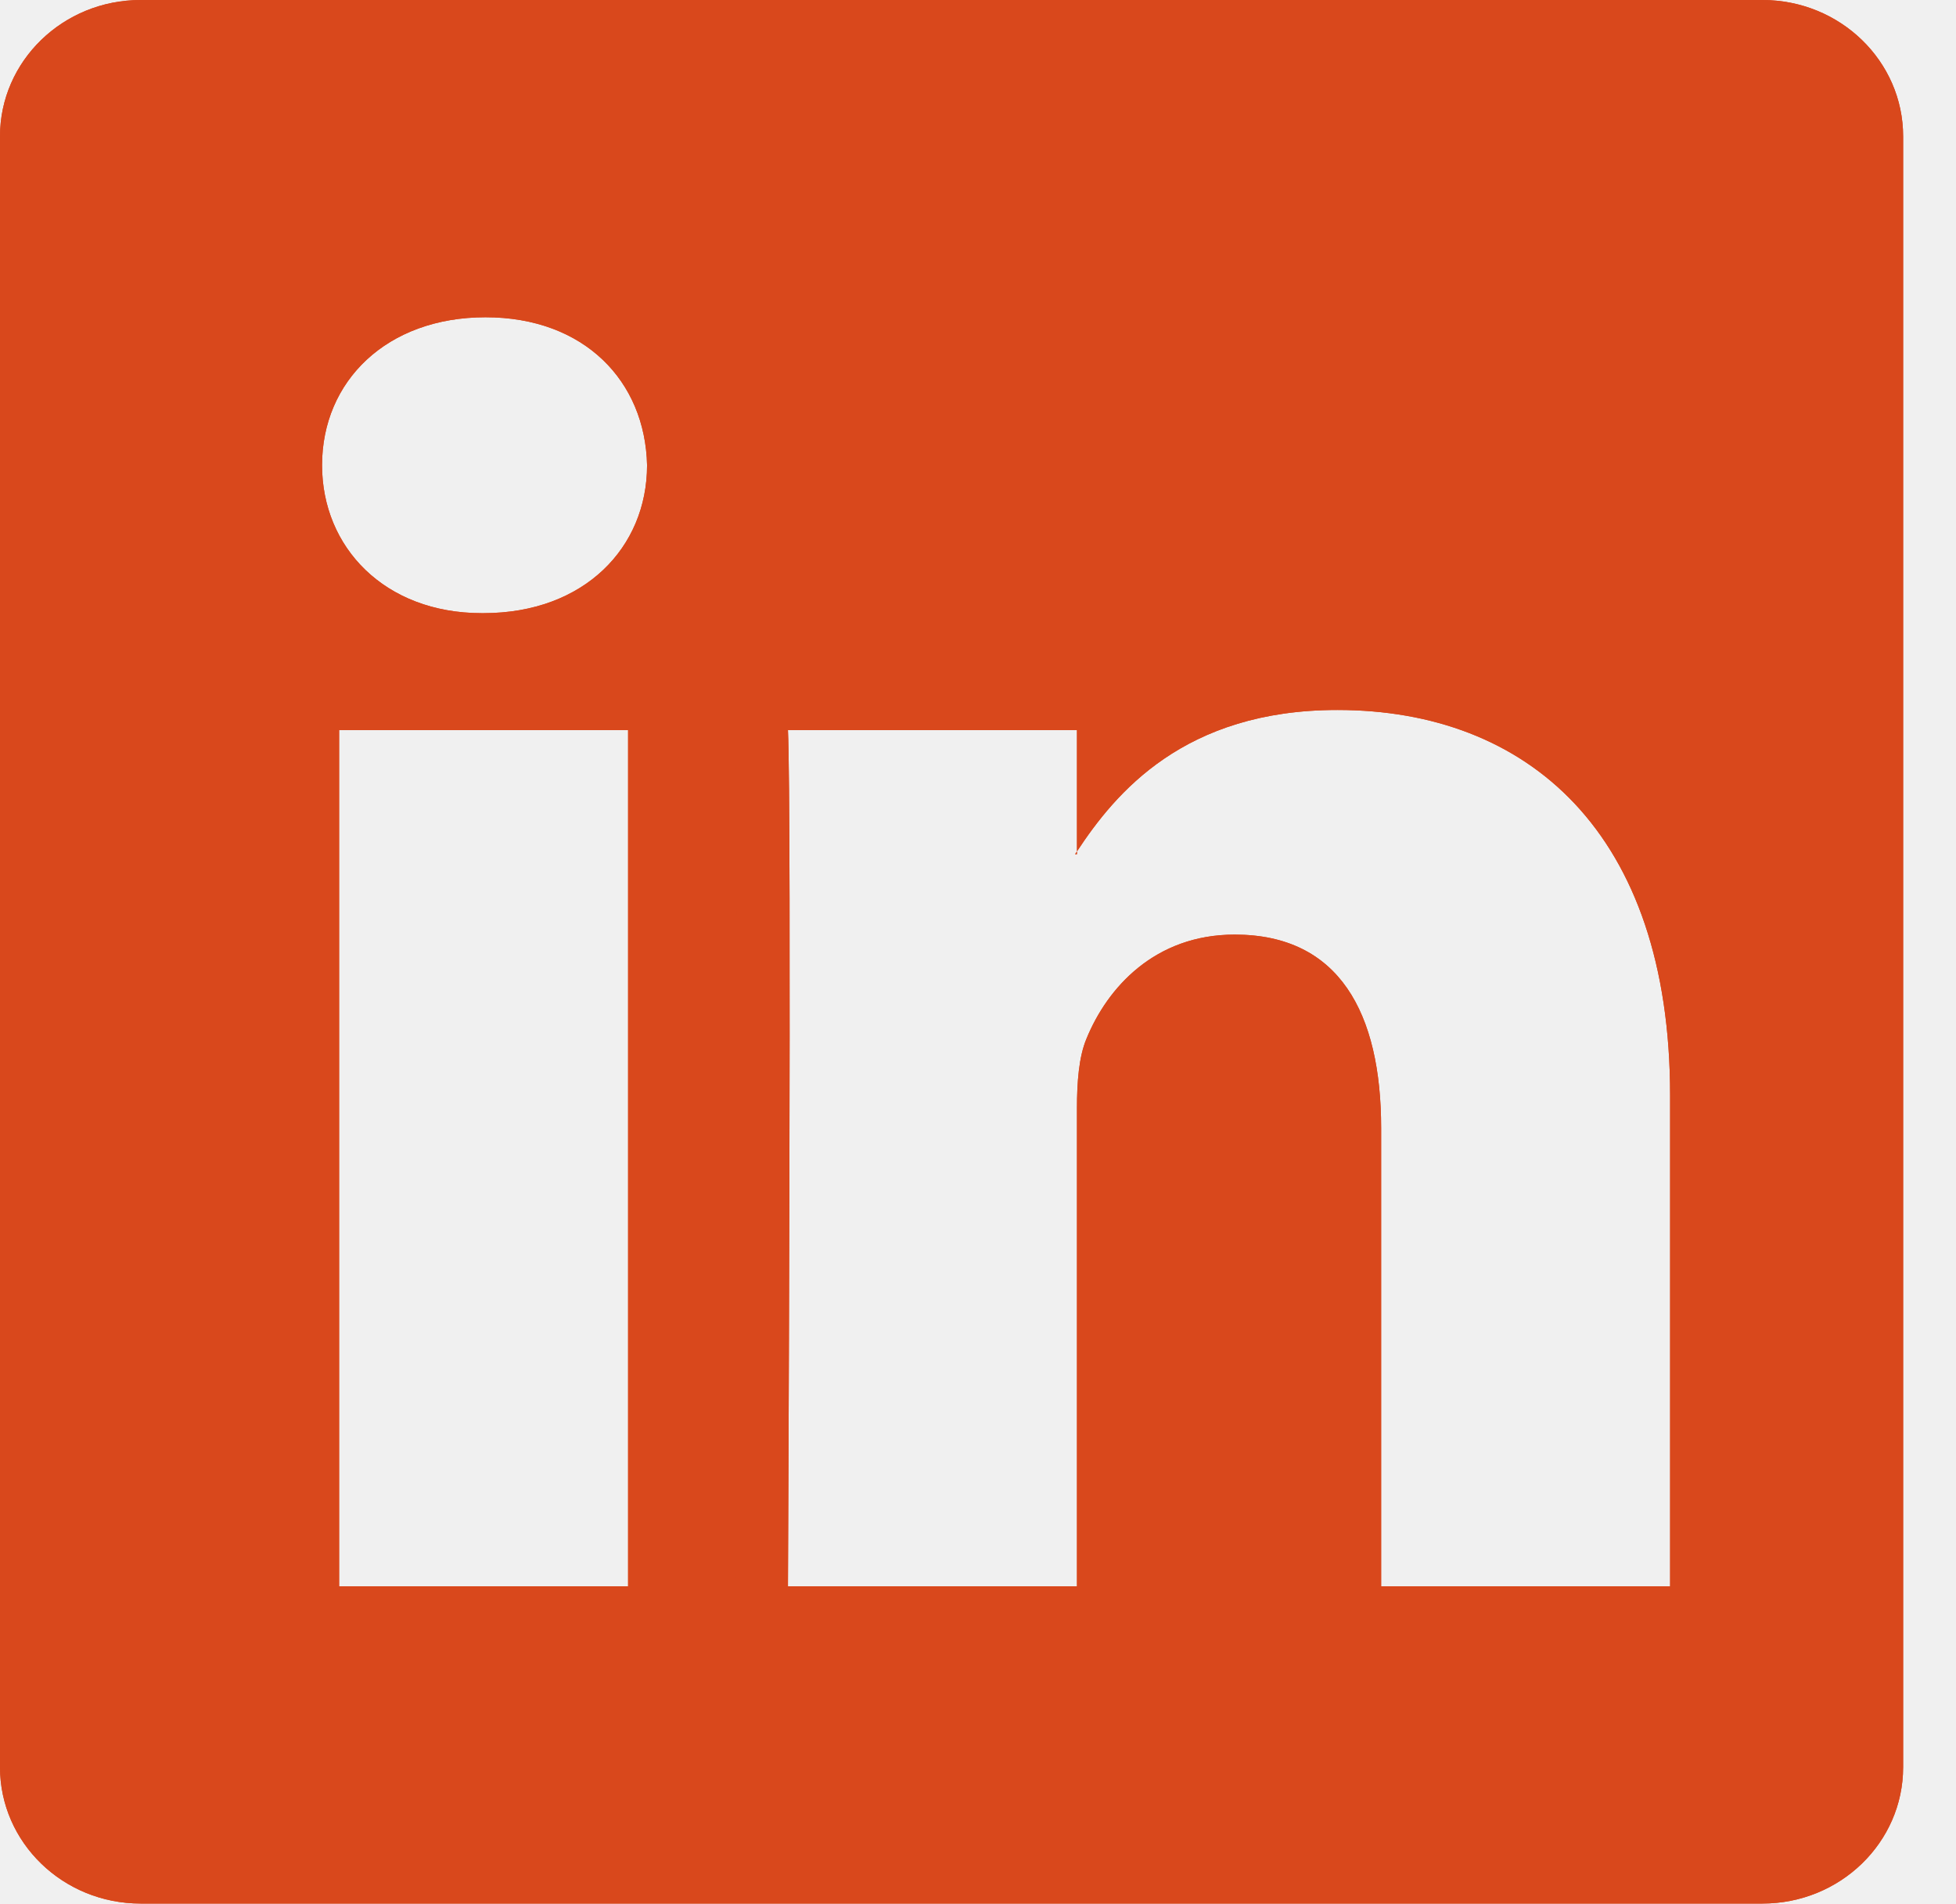
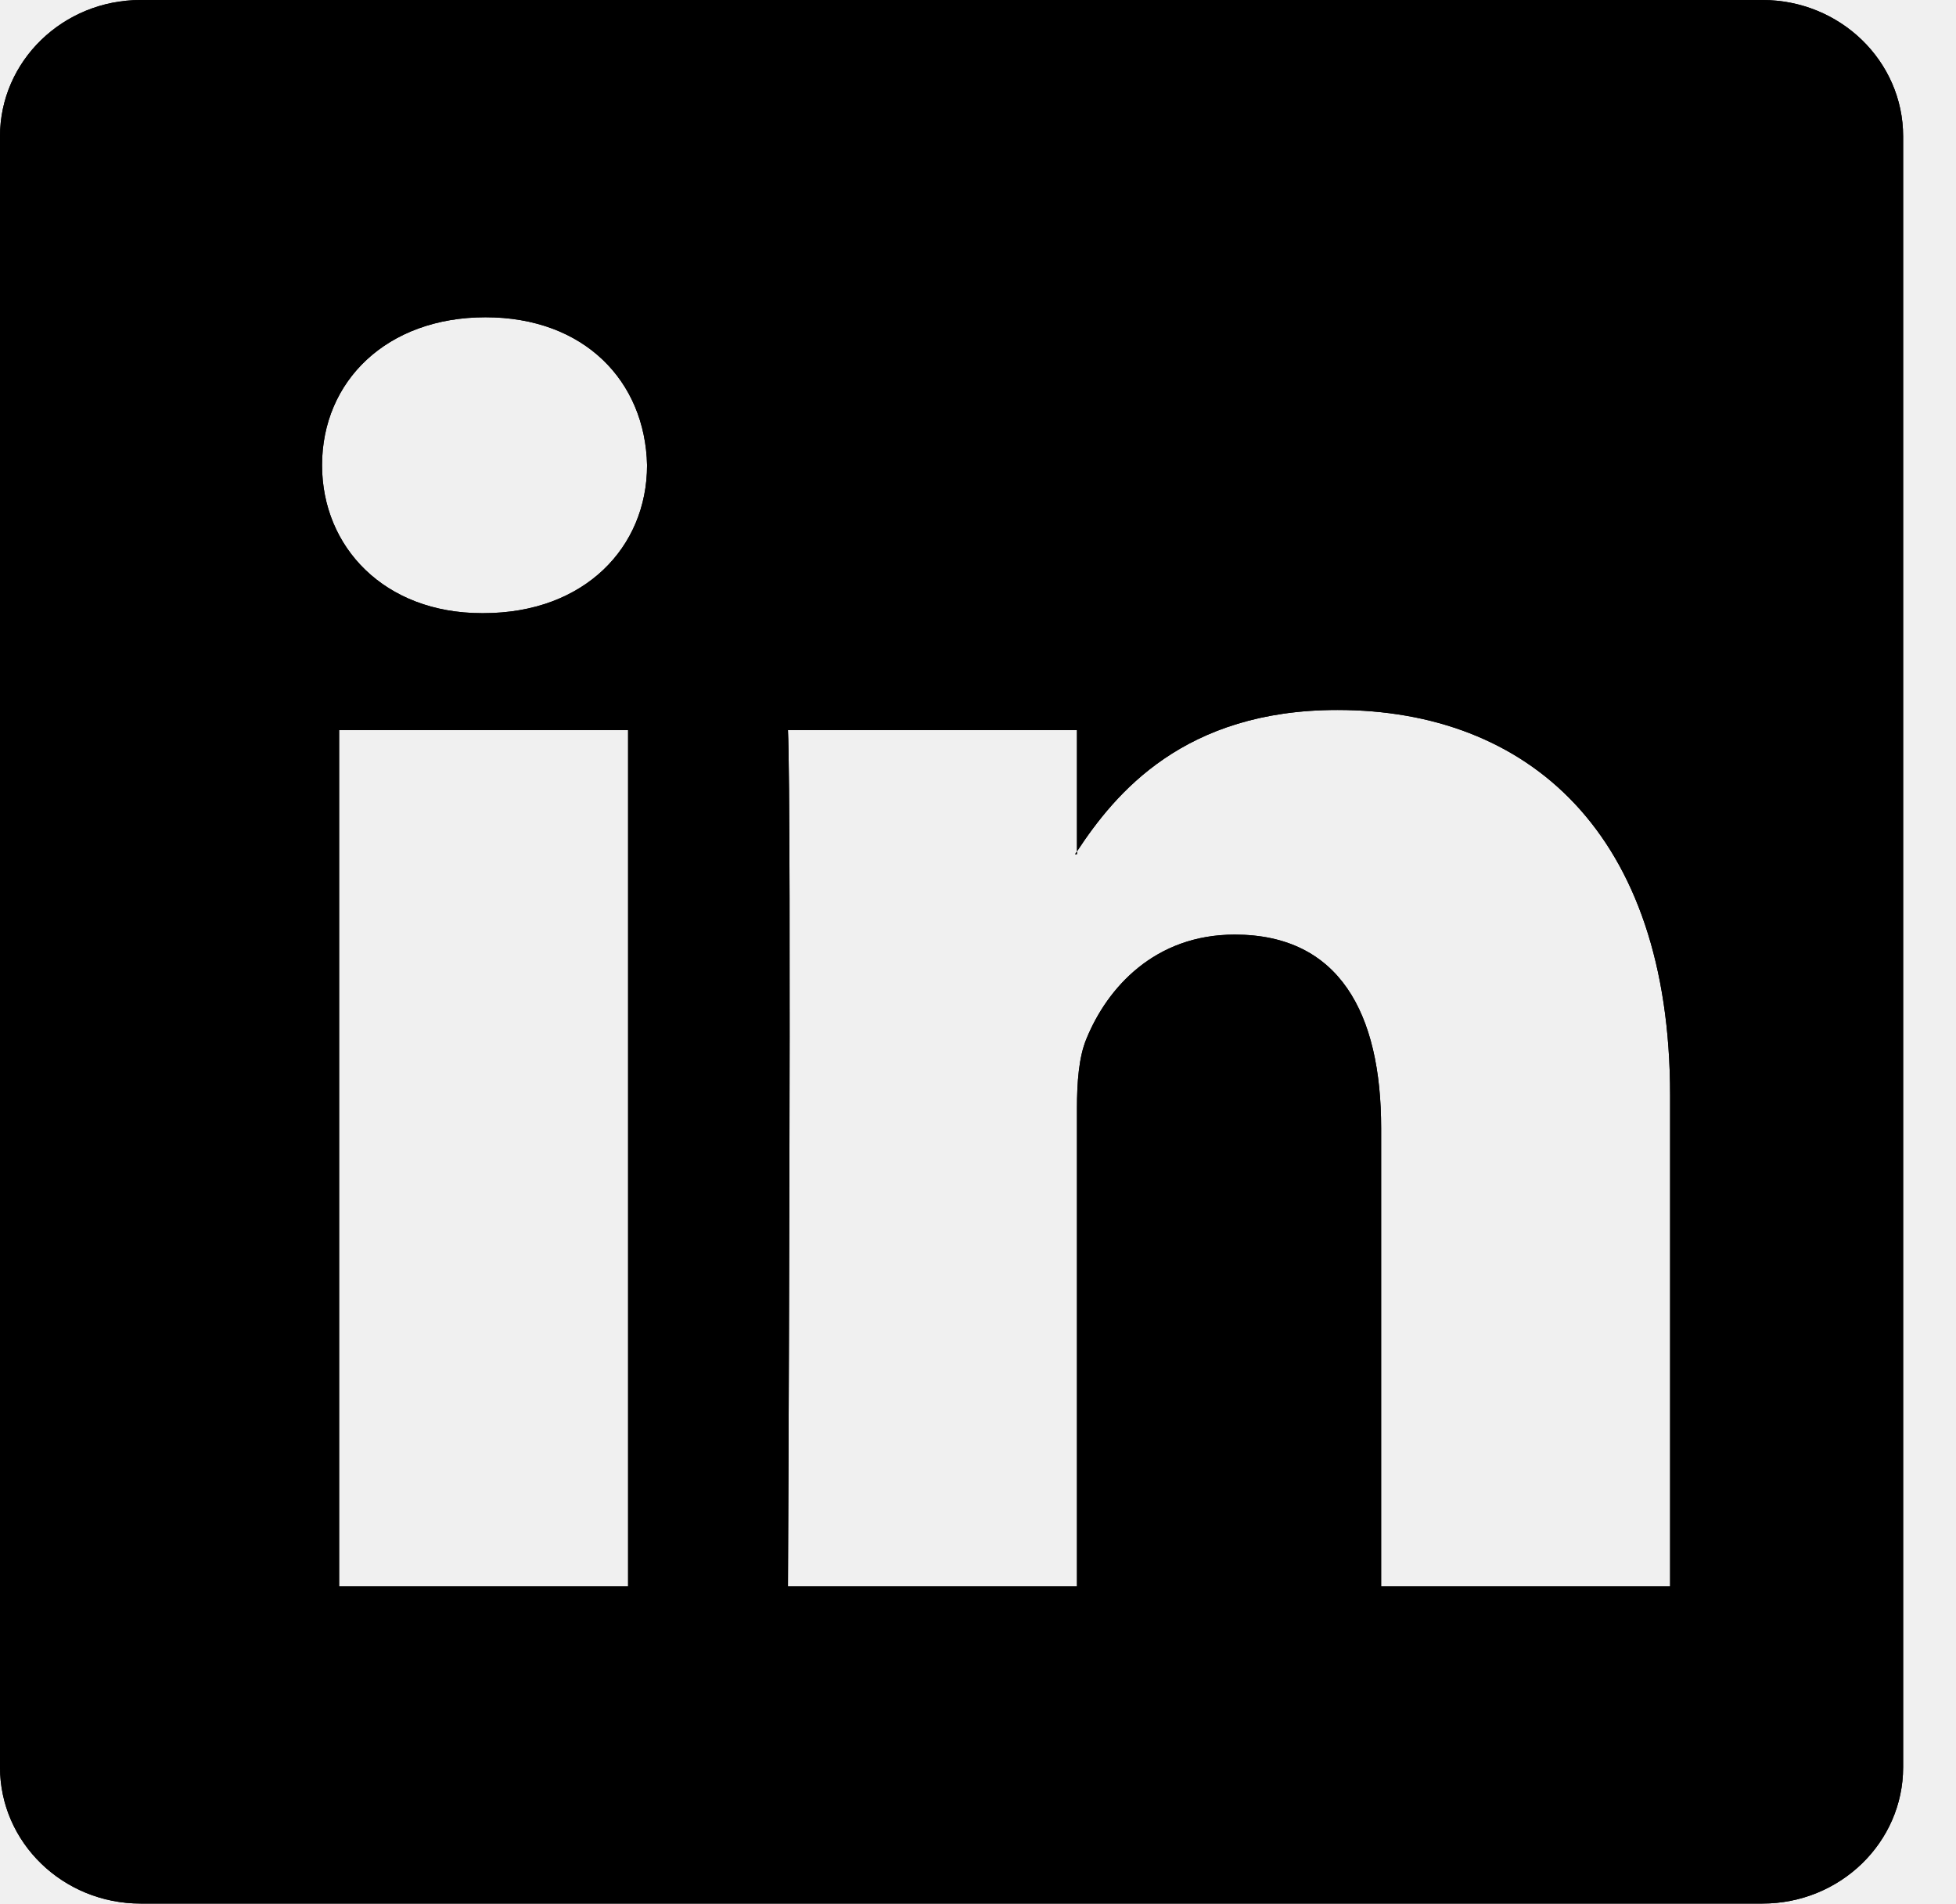
- <svg xmlns="http://www.w3.org/2000/svg" width="37" height="36" viewBox="0 0 37 36" fill="none">
+ <svg xmlns="http://www.w3.org/2000/svg" width="37" height="36" viewBox="0 0 37 36">
  <mask id="path-1-inside-1_4101_488" fill="white">
    <path d="M33.339 0C34.808 0 36 1.155 36 2.579V33.421C36 34.845 34.808 36 33.339 36H2.66C1.191 36 0 34.845 0 33.421V2.579C0 1.155 1.191 0 2.66 0H33.339ZM6.415 30H11.881V13.807H6.415V30ZM25.298 13.427C22.396 13.427 21.098 14.999 20.372 16.102V13.807H14.905C14.977 15.327 14.905 30 14.905 30H20.372V20.957C20.372 20.473 20.407 19.989 20.552 19.644C20.947 18.677 21.846 17.675 23.356 17.675C25.334 17.675 26.126 19.16 26.126 21.337V30H31.592V20.715C31.592 15.741 28.894 13.427 25.298 13.427ZM20.372 16.155H20.336C20.347 16.138 20.36 16.12 20.372 16.102V16.155ZM9.184 6C7.314 6 6.092 7.209 6.092 8.798C6.092 10.352 7.278 11.596 9.112 11.596H9.147C11.054 11.596 12.24 10.352 12.24 8.798C12.205 7.209 11.054 6 9.184 6Z" />
  </mask>
-   <path d="M33.339 0C34.808 0 36 1.155 36 2.579V33.421C36 34.845 34.808 36 33.339 36H2.66C1.191 36 0 34.845 0 33.421V2.579C0 1.155 1.191 0 2.66 0H33.339ZM6.415 30H11.881V13.807H6.415V30ZM25.298 13.427C22.396 13.427 21.098 14.999 20.372 16.102V13.807H14.905C14.977 15.327 14.905 30 14.905 30H20.372V20.957C20.372 20.473 20.407 19.989 20.552 19.644C20.947 18.677 21.846 17.675 23.356 17.675C25.334 17.675 26.126 19.16 26.126 21.337V30H31.592V20.715C31.592 15.741 28.894 13.427 25.298 13.427ZM20.372 16.155H20.336C20.347 16.138 20.36 16.12 20.372 16.102V16.155ZM9.184 6C7.314 6 6.092 7.209 6.092 8.798C6.092 10.352 7.278 11.596 9.112 11.596H9.147C11.054 11.596 12.24 10.352 12.24 8.798C12.205 7.209 11.054 6 9.184 6Z" fill="#D9481C" />
-   <path d="M6.415 30H5.415V31H6.415V30ZM11.881 30V31H12.881V30H11.881ZM11.881 13.807H12.881V12.807H11.881V13.807ZM6.415 13.807V12.807H5.415V13.807H6.415ZM25.298 13.427L25.298 12.427L25.298 12.427L25.298 13.427ZM20.372 13.807H21.372V12.807H20.372V13.807ZM14.905 13.807V12.807H13.857L13.906 13.854L14.905 13.807ZM14.905 30L13.905 29.995L13.9 31H14.905V30ZM20.372 30V31H21.372V30H20.372ZM20.552 19.644L21.475 20.029L21.477 20.022L20.552 19.644ZM23.356 17.675L23.357 16.675H23.356V17.675ZM26.126 30H25.126V31H26.126V30ZM31.592 30V31H32.592V30H31.592ZM20.372 16.155V17.155H21.372V16.155H20.372ZM20.336 16.155L19.498 15.61L18.492 17.155H20.336V16.155ZM9.184 6L9.184 5L9.184 5L9.184 6ZM6.092 8.798L5.092 8.798V8.798H6.092ZM12.24 8.798H13.24V8.787L13.24 8.775L12.24 8.798ZM33.339 0V1C34.285 1 35 1.737 35 2.579H36H37C37 0.574 35.331 -1 33.339 -1V0ZM36 2.579H35V33.421H36H37V2.579H36ZM36 33.421H35C35 34.264 34.286 35 33.339 35V36V37C35.331 37 37 35.427 37 33.421H36ZM33.339 36V35H2.66V36V37H33.339V36ZM2.66 36V35C1.714 35 1 34.264 1 33.421H0H-1C-1 35.426 0.668 37 2.66 37V36ZM0 33.421H1V2.579H0H-1V33.421H0ZM0 2.579H1C1 1.736 1.714 1 2.66 1V0V-1C0.668 -1 -1 0.574 -1 2.579H0ZM2.66 0V1H33.339V0V-1H2.66V0ZM6.415 30V31H11.881V30V29H6.415V30ZM11.881 30H12.881V13.807H11.881H10.881V30H11.881ZM11.881 13.807V12.807H6.415V13.807V14.807H11.881V13.807ZM6.415 13.807H5.415V30H6.415H7.415V13.807H6.415ZM25.298 13.427L25.298 12.427C23.652 12.427 22.404 12.877 21.456 13.525C20.521 14.163 19.929 14.956 19.537 15.553L20.372 16.102L21.207 16.652C21.541 16.146 21.962 15.601 22.583 15.177C23.19 14.762 24.043 14.427 25.298 14.427L25.298 13.427ZM20.372 16.102H21.372V13.807H20.372H19.372V16.102H20.372ZM20.372 13.807V12.807H14.905V13.807V14.807H20.372V13.807ZM14.905 13.807L13.906 13.854C13.941 14.582 13.941 18.591 13.932 22.471C13.928 24.4 13.921 26.281 13.915 27.68C13.913 28.379 13.91 28.958 13.908 29.362C13.907 29.564 13.907 29.722 13.906 29.83C13.906 29.884 13.906 29.925 13.905 29.953C13.905 29.967 13.905 29.977 13.905 29.985C13.905 29.988 13.905 29.991 13.905 29.992C13.905 29.993 13.905 29.994 13.905 29.994C13.905 29.995 13.905 29.995 13.905 29.995C13.905 29.995 13.905 29.995 14.905 30C15.905 30.005 15.905 30.005 15.905 30.005C15.905 30.005 15.905 30.004 15.905 30.004C15.905 30.004 15.905 30.003 15.905 30.002C15.905 30 15.905 29.998 15.905 29.994C15.905 29.987 15.905 29.977 15.905 29.963C15.906 29.935 15.906 29.893 15.906 29.84C15.907 29.732 15.907 29.573 15.908 29.371C15.91 28.967 15.912 28.387 15.915 27.688C15.921 26.288 15.928 24.406 15.932 22.476C15.941 18.639 15.941 14.552 15.904 13.759L14.905 13.807ZM14.905 30V31H20.372V30V29H14.905V30ZM20.372 30H21.372V20.957H20.372H19.372V30H20.372ZM20.372 20.957H21.372C21.372 20.478 21.414 20.173 21.475 20.029L20.552 19.644L19.629 19.259C19.401 19.806 19.372 20.468 19.372 20.957H20.372ZM20.552 19.644L21.477 20.022C21.773 19.297 22.38 18.675 23.356 18.675V17.675V16.675C21.313 16.675 20.12 18.056 19.626 19.265L20.552 19.644ZM23.356 17.675L23.356 18.675C24.057 18.675 24.424 18.916 24.661 19.259C24.94 19.663 25.126 20.342 25.126 21.337H26.126H27.126C27.126 20.155 26.916 19.003 26.305 18.121C25.652 17.176 24.634 16.675 23.357 16.675L23.356 17.675ZM26.126 21.337H25.126V30H26.126H27.126V21.337H26.126ZM26.126 30V31H31.592V30V29H26.126V30ZM31.592 30H32.592V20.715H31.592H30.592V30H31.592ZM31.592 20.715H32.592C32.592 18.052 31.868 15.957 30.523 14.522C29.174 13.081 27.314 12.427 25.298 12.427V13.427V14.427C26.878 14.427 28.165 14.93 29.064 15.889C29.967 16.854 30.592 18.404 30.592 20.715H31.592ZM20.372 16.155V15.155H20.336V16.155V17.155H20.372V16.155ZM20.336 16.155L21.174 16.701C21.171 16.705 21.169 16.708 21.169 16.709C21.169 16.709 21.169 16.708 21.17 16.707C21.17 16.706 21.171 16.705 21.173 16.703C21.175 16.7 21.18 16.692 21.186 16.684C21.192 16.676 21.199 16.665 21.207 16.652L20.372 16.102L19.537 15.553C19.539 15.549 19.541 15.547 19.54 15.547C19.54 15.549 19.539 15.55 19.535 15.555C19.53 15.562 19.514 15.585 19.498 15.61L20.336 16.155ZM20.372 16.102H19.372V16.155H20.372H21.372V16.102H20.372ZM9.184 6L9.184 5C8.031 5 7.004 5.376 6.256 6.07C5.505 6.768 5.092 7.737 5.092 8.798L6.092 8.798L7.092 8.798C7.092 8.27 7.29 7.84 7.617 7.536C7.948 7.229 8.467 7 9.184 7L9.184 6ZM6.092 8.798H5.092C5.092 10.941 6.764 12.596 9.112 12.596V11.596V10.596C7.792 10.596 7.092 9.762 7.092 8.798H6.092ZM9.112 11.596V12.596H9.147V11.596V10.596H9.112V11.596ZM9.147 11.596V12.596C10.322 12.596 11.352 12.209 12.095 11.507C12.839 10.804 13.24 9.837 13.24 8.798H12.24H11.24C11.24 9.312 11.048 9.745 10.722 10.053C10.396 10.361 9.879 10.596 9.147 10.596V11.596ZM12.24 8.798L13.24 8.775C13.217 7.74 12.825 6.779 12.089 6.079C11.353 5.378 10.339 5 9.184 5V6V7C9.898 7 10.395 7.227 10.71 7.527C11.026 7.828 11.228 8.267 11.241 8.82L12.24 8.798Z" fill="#D9481C" mask="url(#path-1-inside-1_4101_488)" />
+   <path d="M33.339 0C34.808 0 36 1.155 36 2.579V33.421C36 34.845 34.808 36 33.339 36H2.66C1.191 36 0 34.845 0 33.421V2.579C0 1.155 1.191 0 2.66 0H33.339ZM6.415 30H11.881V13.807H6.415V30ZM25.298 13.427C22.396 13.427 21.098 14.999 20.372 16.102V13.807H14.905C14.977 15.327 14.905 30 14.905 30H20.372V20.957C20.372 20.473 20.407 19.989 20.552 19.644C20.947 18.677 21.846 17.675 23.356 17.675C25.334 17.675 26.126 19.16 26.126 21.337V30H31.592V20.715C31.592 15.741 28.894 13.427 25.298 13.427ZM20.372 16.155H20.336C20.347 16.138 20.36 16.12 20.372 16.102V16.155ZM9.184 6C7.314 6 6.092 7.209 6.092 8.798C6.092 10.352 7.278 11.596 9.112 11.596H9.147C11.054 11.596 12.24 10.352 12.24 8.798C12.205 7.209 11.054 6 9.184 6Z" />
+   <path d="M6.415 30H5.415V31H6.415V30ZM11.881 30V31H12.881V30H11.881ZM11.881 13.807H12.881V12.807H11.881V13.807ZM6.415 13.807V12.807H5.415V13.807H6.415ZM25.298 13.427L25.298 12.427L25.298 12.427L25.298 13.427ZM20.372 13.807H21.372V12.807H20.372V13.807ZM14.905 13.807V12.807H13.857L13.906 13.854L14.905 13.807ZM14.905 30L13.905 29.995L13.9 31H14.905V30ZM20.372 30V31H21.372V30H20.372ZM20.552 19.644L21.475 20.029L21.477 20.022L20.552 19.644ZM23.356 17.675L23.357 16.675H23.356V17.675ZM26.126 30H25.126V31H26.126V30ZM31.592 30V31H32.592V30H31.592ZM20.372 16.155V17.155H21.372V16.155H20.372ZM20.336 16.155L19.498 15.61L18.492 17.155H20.336V16.155ZM9.184 6L9.184 5L9.184 5L9.184 6ZM6.092 8.798L5.092 8.798V8.798H6.092ZM12.24 8.798H13.24V8.787L13.24 8.775L12.24 8.798ZM33.339 0V1C34.285 1 35 1.737 35 2.579H36H37C37 0.574 35.331 -1 33.339 -1V0ZM36 2.579H35V33.421H36H37V2.579H36ZM36 33.421H35C35 34.264 34.286 35 33.339 35V36V37C35.331 37 37 35.427 37 33.421H36ZM33.339 36V35H2.66V36V37H33.339V36ZM2.66 36V35C1.714 35 1 34.264 1 33.421H0H-1C-1 35.426 0.668 37 2.66 37V36ZM0 33.421H1V2.579H0H-1V33.421H0ZM0 2.579H1C1 1.736 1.714 1 2.66 1V0V-1C0.668 -1 -1 0.574 -1 2.579H0ZM2.66 0V1H33.339V0V-1H2.66V0ZM6.415 30V31H11.881V30V29H6.415V30ZM11.881 30H12.881V13.807H11.881H10.881V30H11.881ZM11.881 13.807V12.807H6.415V13.807V14.807H11.881V13.807ZM6.415 13.807H5.415V30H6.415H7.415V13.807H6.415ZM25.298 13.427L25.298 12.427C23.652 12.427 22.404 12.877 21.456 13.525C20.521 14.163 19.929 14.956 19.537 15.553L20.372 16.102L21.207 16.652C21.541 16.146 21.962 15.601 22.583 15.177C23.19 14.762 24.043 14.427 25.298 14.427L25.298 13.427ZM20.372 16.102H21.372V13.807H20.372H19.372V16.102H20.372ZM20.372 13.807V12.807H14.905V13.807V14.807H20.372V13.807ZM14.905 13.807L13.906 13.854C13.941 14.582 13.941 18.591 13.932 22.471C13.928 24.4 13.921 26.281 13.915 27.68C13.913 28.379 13.91 28.958 13.908 29.362C13.907 29.564 13.907 29.722 13.906 29.83C13.906 29.884 13.906 29.925 13.905 29.953C13.905 29.967 13.905 29.977 13.905 29.985C13.905 29.988 13.905 29.991 13.905 29.992C13.905 29.993 13.905 29.994 13.905 29.994C13.905 29.995 13.905 29.995 13.905 29.995C13.905 29.995 13.905 29.995 14.905 30C15.905 30.005 15.905 30.005 15.905 30.005C15.905 30.005 15.905 30.004 15.905 30.004C15.905 30.004 15.905 30.003 15.905 30.002C15.905 30 15.905 29.998 15.905 29.994C15.905 29.987 15.905 29.977 15.905 29.963C15.906 29.935 15.906 29.893 15.906 29.84C15.907 29.732 15.907 29.573 15.908 29.371C15.91 28.967 15.912 28.387 15.915 27.688C15.921 26.288 15.928 24.406 15.932 22.476C15.941 18.639 15.941 14.552 15.904 13.759L14.905 13.807ZM14.905 30V31H20.372V30V29H14.905V30ZM20.372 30H21.372V20.957H20.372H19.372V30H20.372ZM20.372 20.957H21.372C21.372 20.478 21.414 20.173 21.475 20.029L20.552 19.644L19.629 19.259C19.401 19.806 19.372 20.468 19.372 20.957H20.372ZM20.552 19.644L21.477 20.022C21.773 19.297 22.38 18.675 23.356 18.675V17.675V16.675C21.313 16.675 20.12 18.056 19.626 19.265L20.552 19.644ZM23.356 17.675L23.356 18.675C24.057 18.675 24.424 18.916 24.661 19.259C24.94 19.663 25.126 20.342 25.126 21.337H26.126H27.126C27.126 20.155 26.916 19.003 26.305 18.121C25.652 17.176 24.634 16.675 23.357 16.675L23.356 17.675ZM26.126 21.337H25.126V30H26.126H27.126V21.337H26.126ZM26.126 30V31H31.592V30V29H26.126V30ZM31.592 30H32.592V20.715H31.592H30.592V30H31.592ZM31.592 20.715H32.592C32.592 18.052 31.868 15.957 30.523 14.522C29.174 13.081 27.314 12.427 25.298 12.427V13.427V14.427C26.878 14.427 28.165 14.93 29.064 15.889C29.967 16.854 30.592 18.404 30.592 20.715H31.592ZM20.372 16.155V15.155H20.336V16.155V17.155H20.372V16.155ZM20.336 16.155L21.174 16.701C21.171 16.705 21.169 16.708 21.169 16.709C21.169 16.709 21.169 16.708 21.17 16.707C21.17 16.706 21.171 16.705 21.173 16.703C21.175 16.7 21.18 16.692 21.186 16.684C21.192 16.676 21.199 16.665 21.207 16.652L20.372 16.102L19.537 15.553C19.539 15.549 19.541 15.547 19.54 15.547C19.54 15.549 19.539 15.55 19.535 15.555C19.53 15.562 19.514 15.585 19.498 15.61L20.336 16.155ZM20.372 16.102H19.372V16.155H20.372H21.372V16.102H20.372ZM9.184 6L9.184 5C8.031 5 7.004 5.376 6.256 6.07C5.505 6.768 5.092 7.737 5.092 8.798L6.092 8.798L7.092 8.798C7.092 8.27 7.29 7.84 7.617 7.536C7.948 7.229 8.467 7 9.184 7L9.184 6ZM6.092 8.798H5.092C5.092 10.941 6.764 12.596 9.112 12.596V11.596V10.596C7.792 10.596 7.092 9.762 7.092 8.798H6.092ZM9.112 11.596V12.596H9.147V11.596V10.596H9.112V11.596ZM9.147 11.596V12.596C10.322 12.596 11.352 12.209 12.095 11.507C12.839 10.804 13.24 9.837 13.24 8.798H12.24H11.24C11.24 9.312 11.048 9.745 10.722 10.053C10.396 10.361 9.879 10.596 9.147 10.596V11.596ZM12.24 8.798L13.24 8.775C13.217 7.74 12.825 6.779 12.089 6.079C11.353 5.378 10.339 5 9.184 5V6V7C9.898 7 10.395 7.227 10.71 7.527C11.026 7.828 11.228 8.267 11.241 8.82L12.24 8.798Z" mask="url(#path-1-inside-1_4101_488)" />
</svg>
